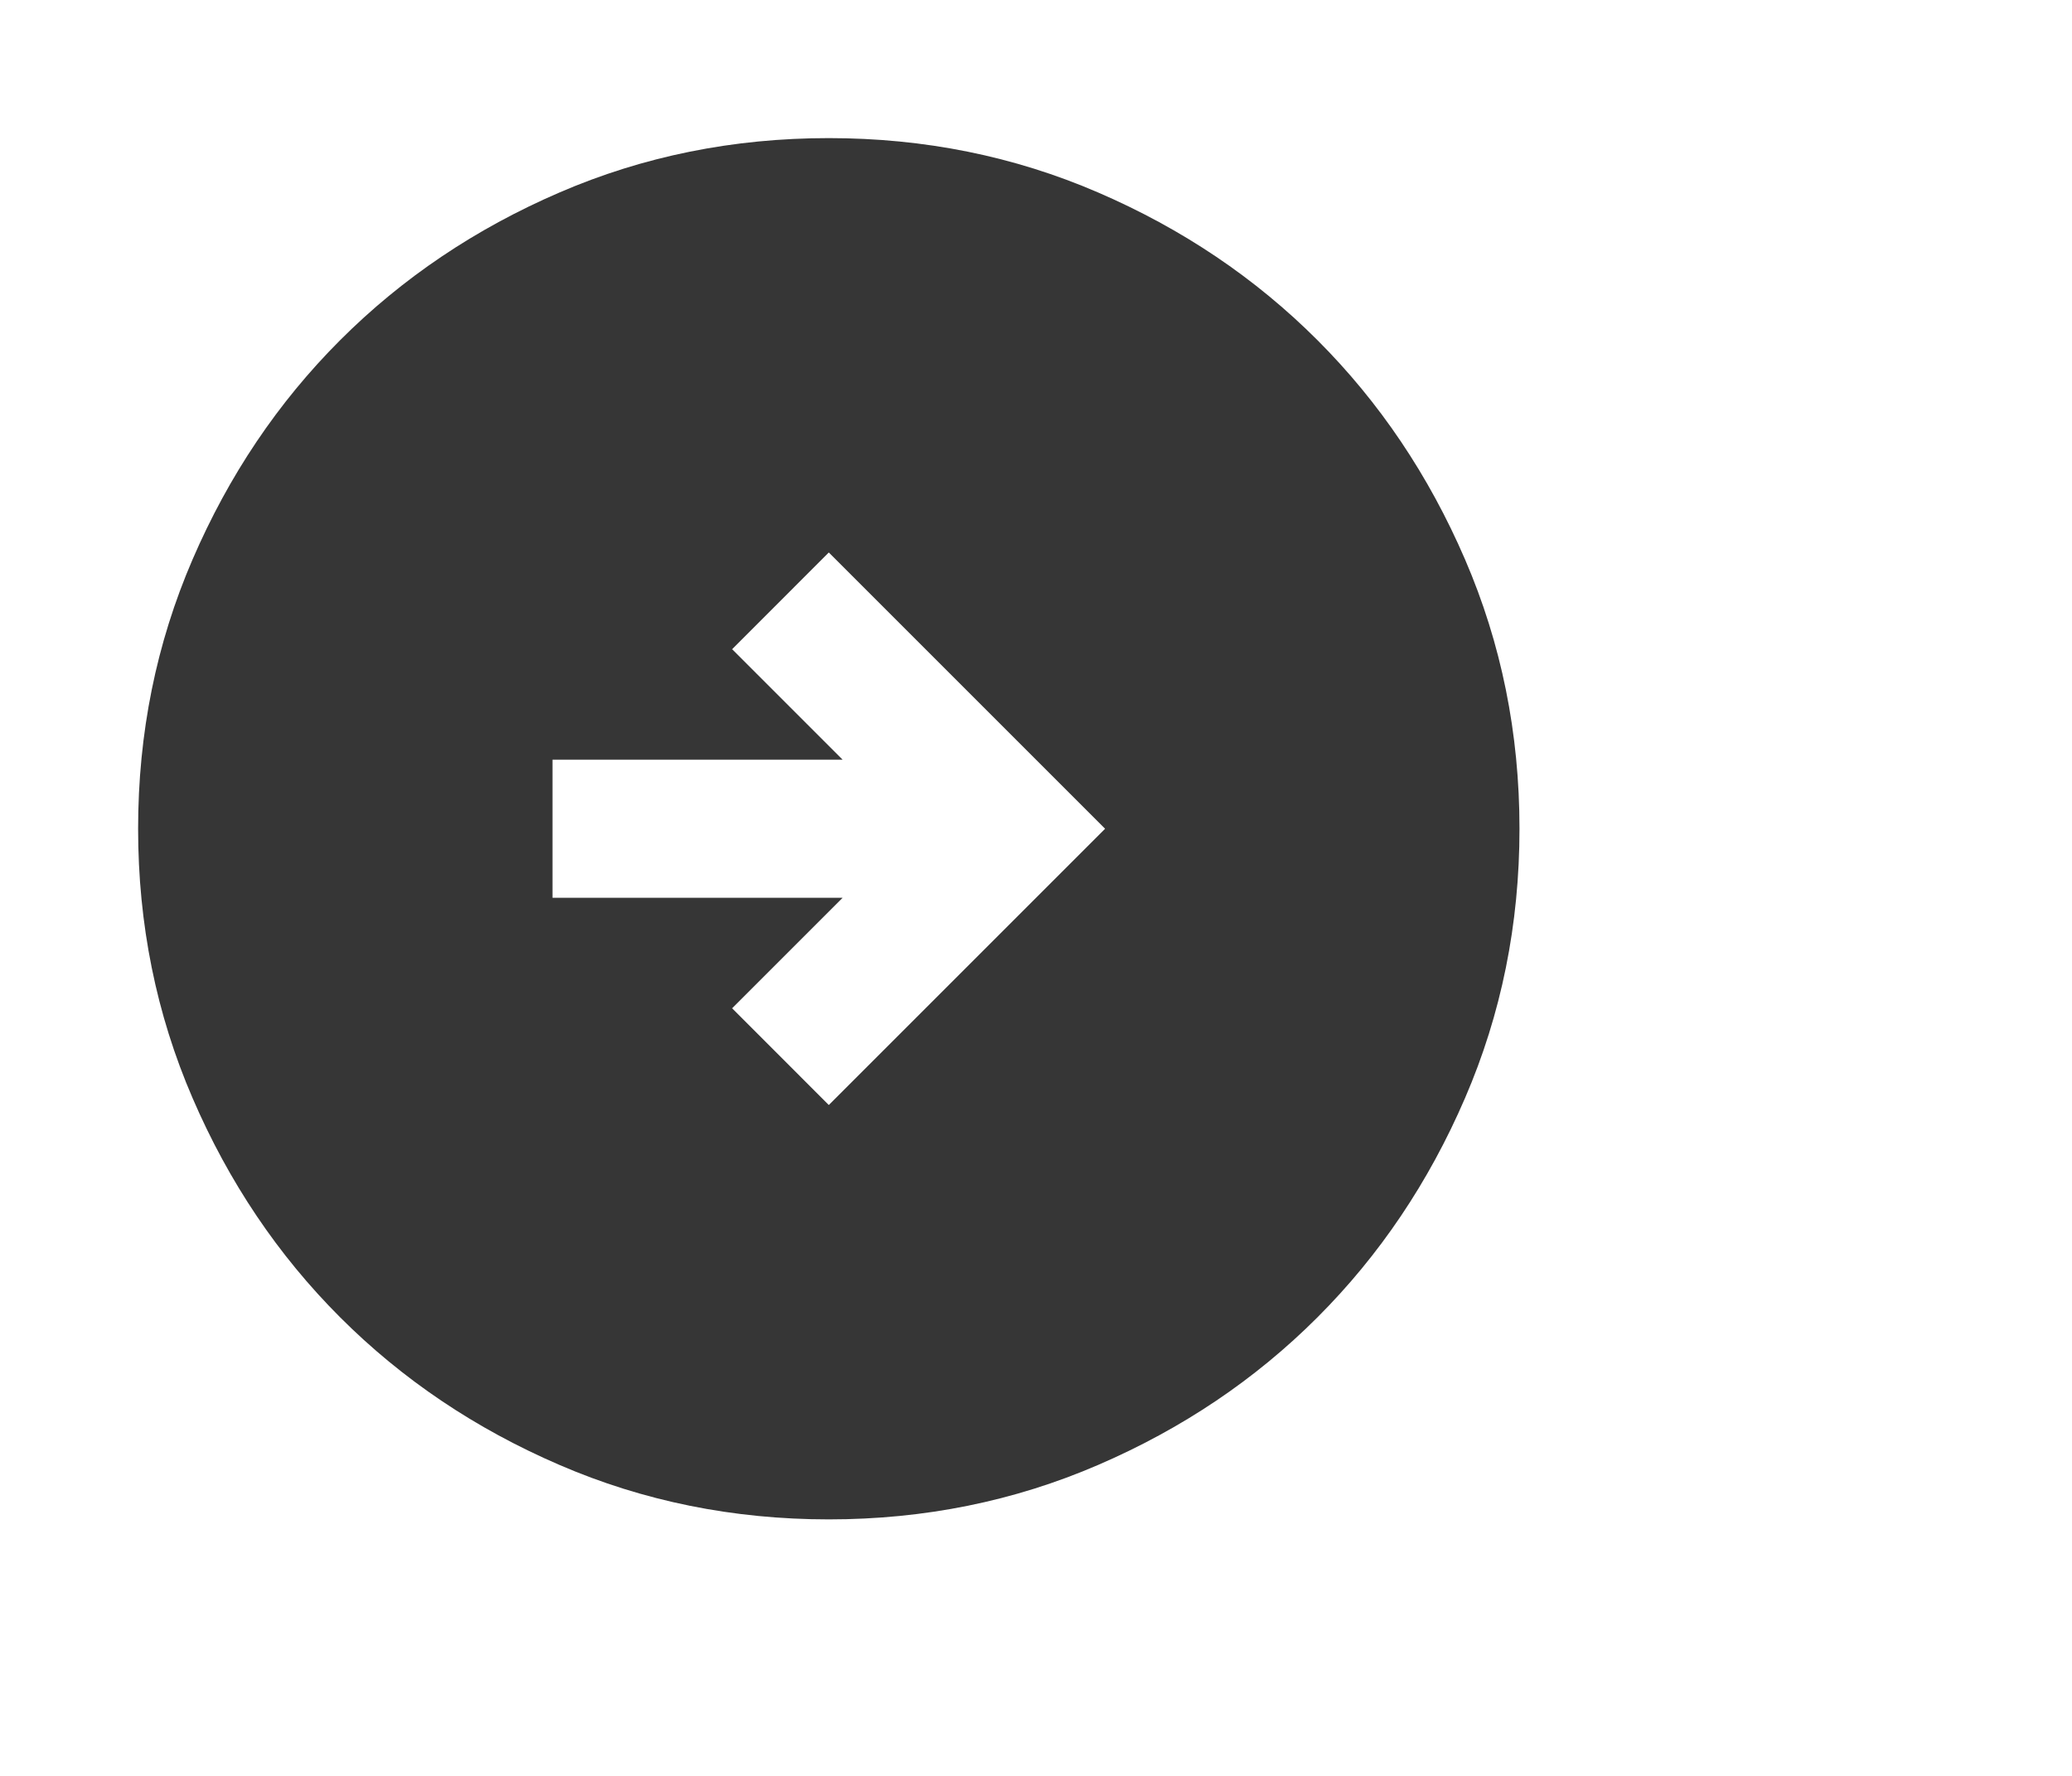
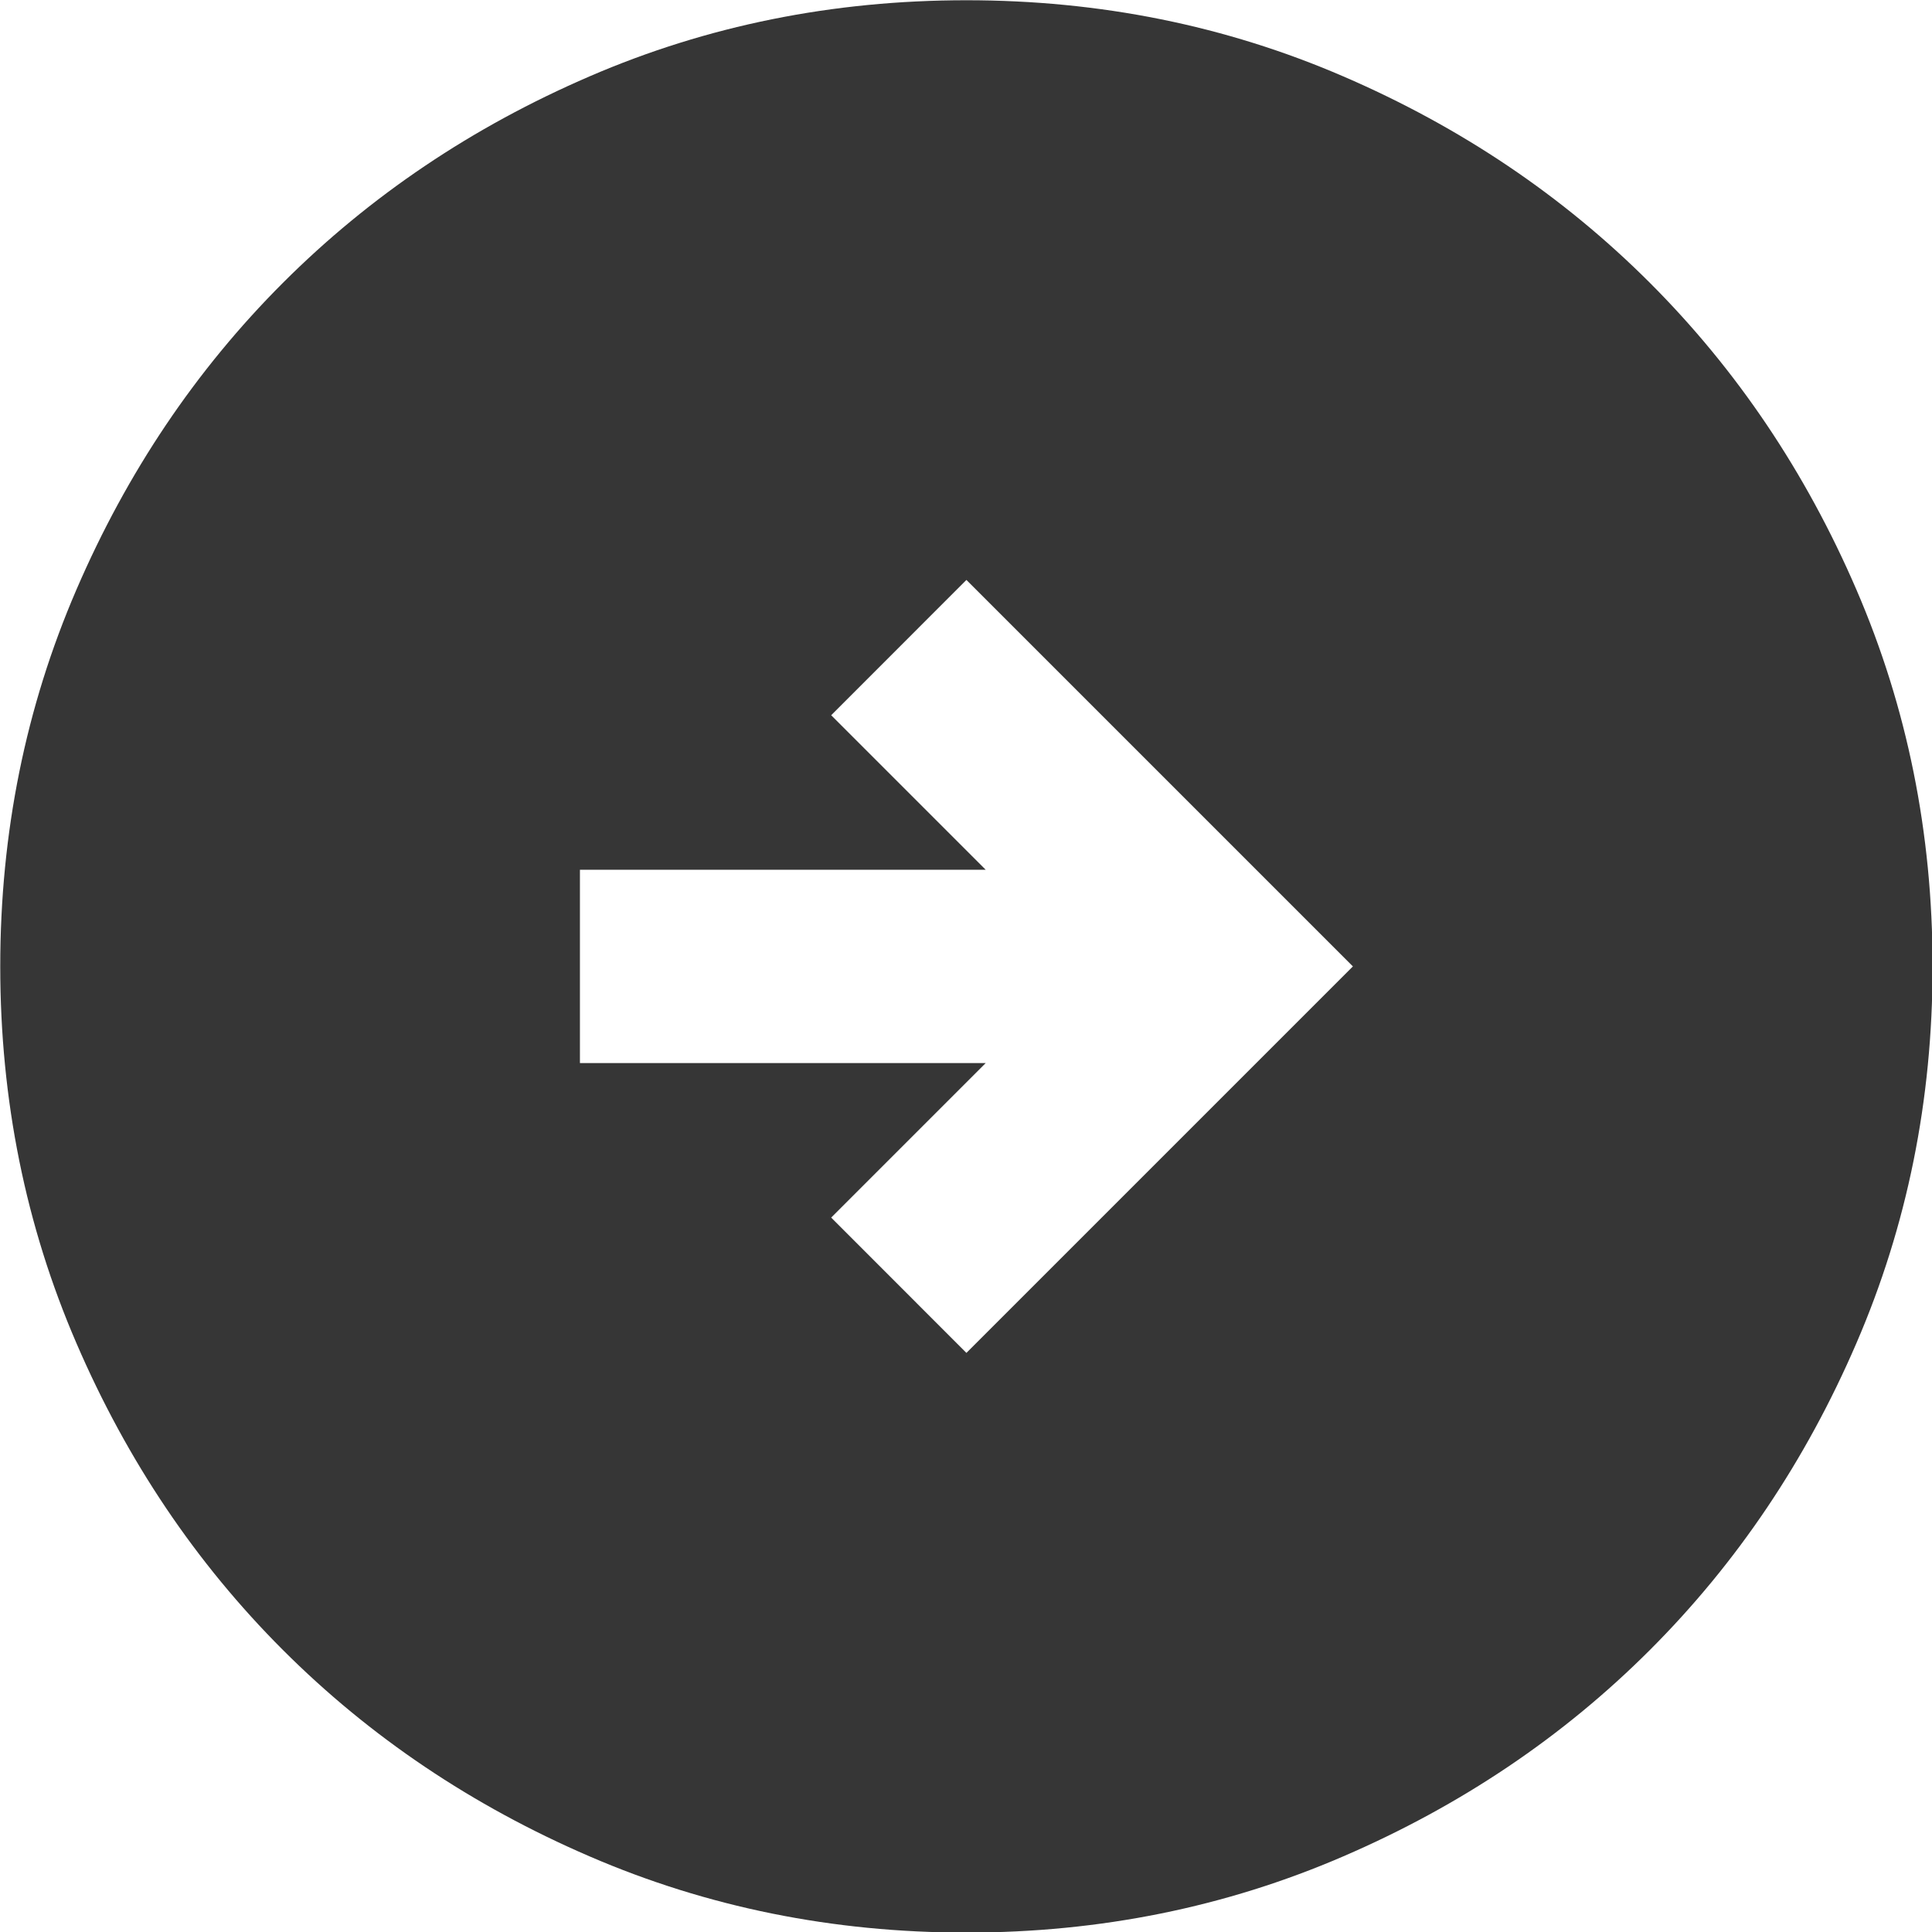
- <svg xmlns="http://www.w3.org/2000/svg" width="35" height="30" viewBox="0 0 35 30" fill="none">
+ <svg xmlns="http://www.w3.org/2000/svg" fill="none" viewBox="2.33 2.33 23.33 23.33">
  <path d="M14 18.667L18.667 14L14 9.333L12.367 10.967L14.233 12.833L9.333 12.833L9.333 15.167L14.233 15.167L12.367 17.033L14 18.667ZM14 25.667C12.386 25.667 10.869 25.36 9.45 24.747C8.031 24.135 6.796 23.304 5.746 22.254C4.696 21.204 3.865 19.97 3.253 18.55C2.64 17.131 2.333 15.614 2.333 14C2.333 12.386 2.64 10.87 3.253 9.45C3.865 8.031 4.696 6.796 5.746 5.746C6.796 4.696 8.031 3.864 9.45 3.252C10.869 2.639 12.386 2.333 14 2.333C15.614 2.333 17.131 2.639 18.55 3.252C19.969 3.864 21.204 4.696 22.254 5.746C23.304 6.796 24.135 8.031 24.747 9.45C25.36 10.87 25.667 12.386 25.667 14C25.667 15.614 25.36 17.131 24.747 18.55C24.135 19.97 23.304 21.204 22.254 22.254C21.204 23.304 19.969 24.135 18.55 24.747C17.131 25.36 15.614 25.667 14 25.667Z" fill="#363636" />
</svg>
